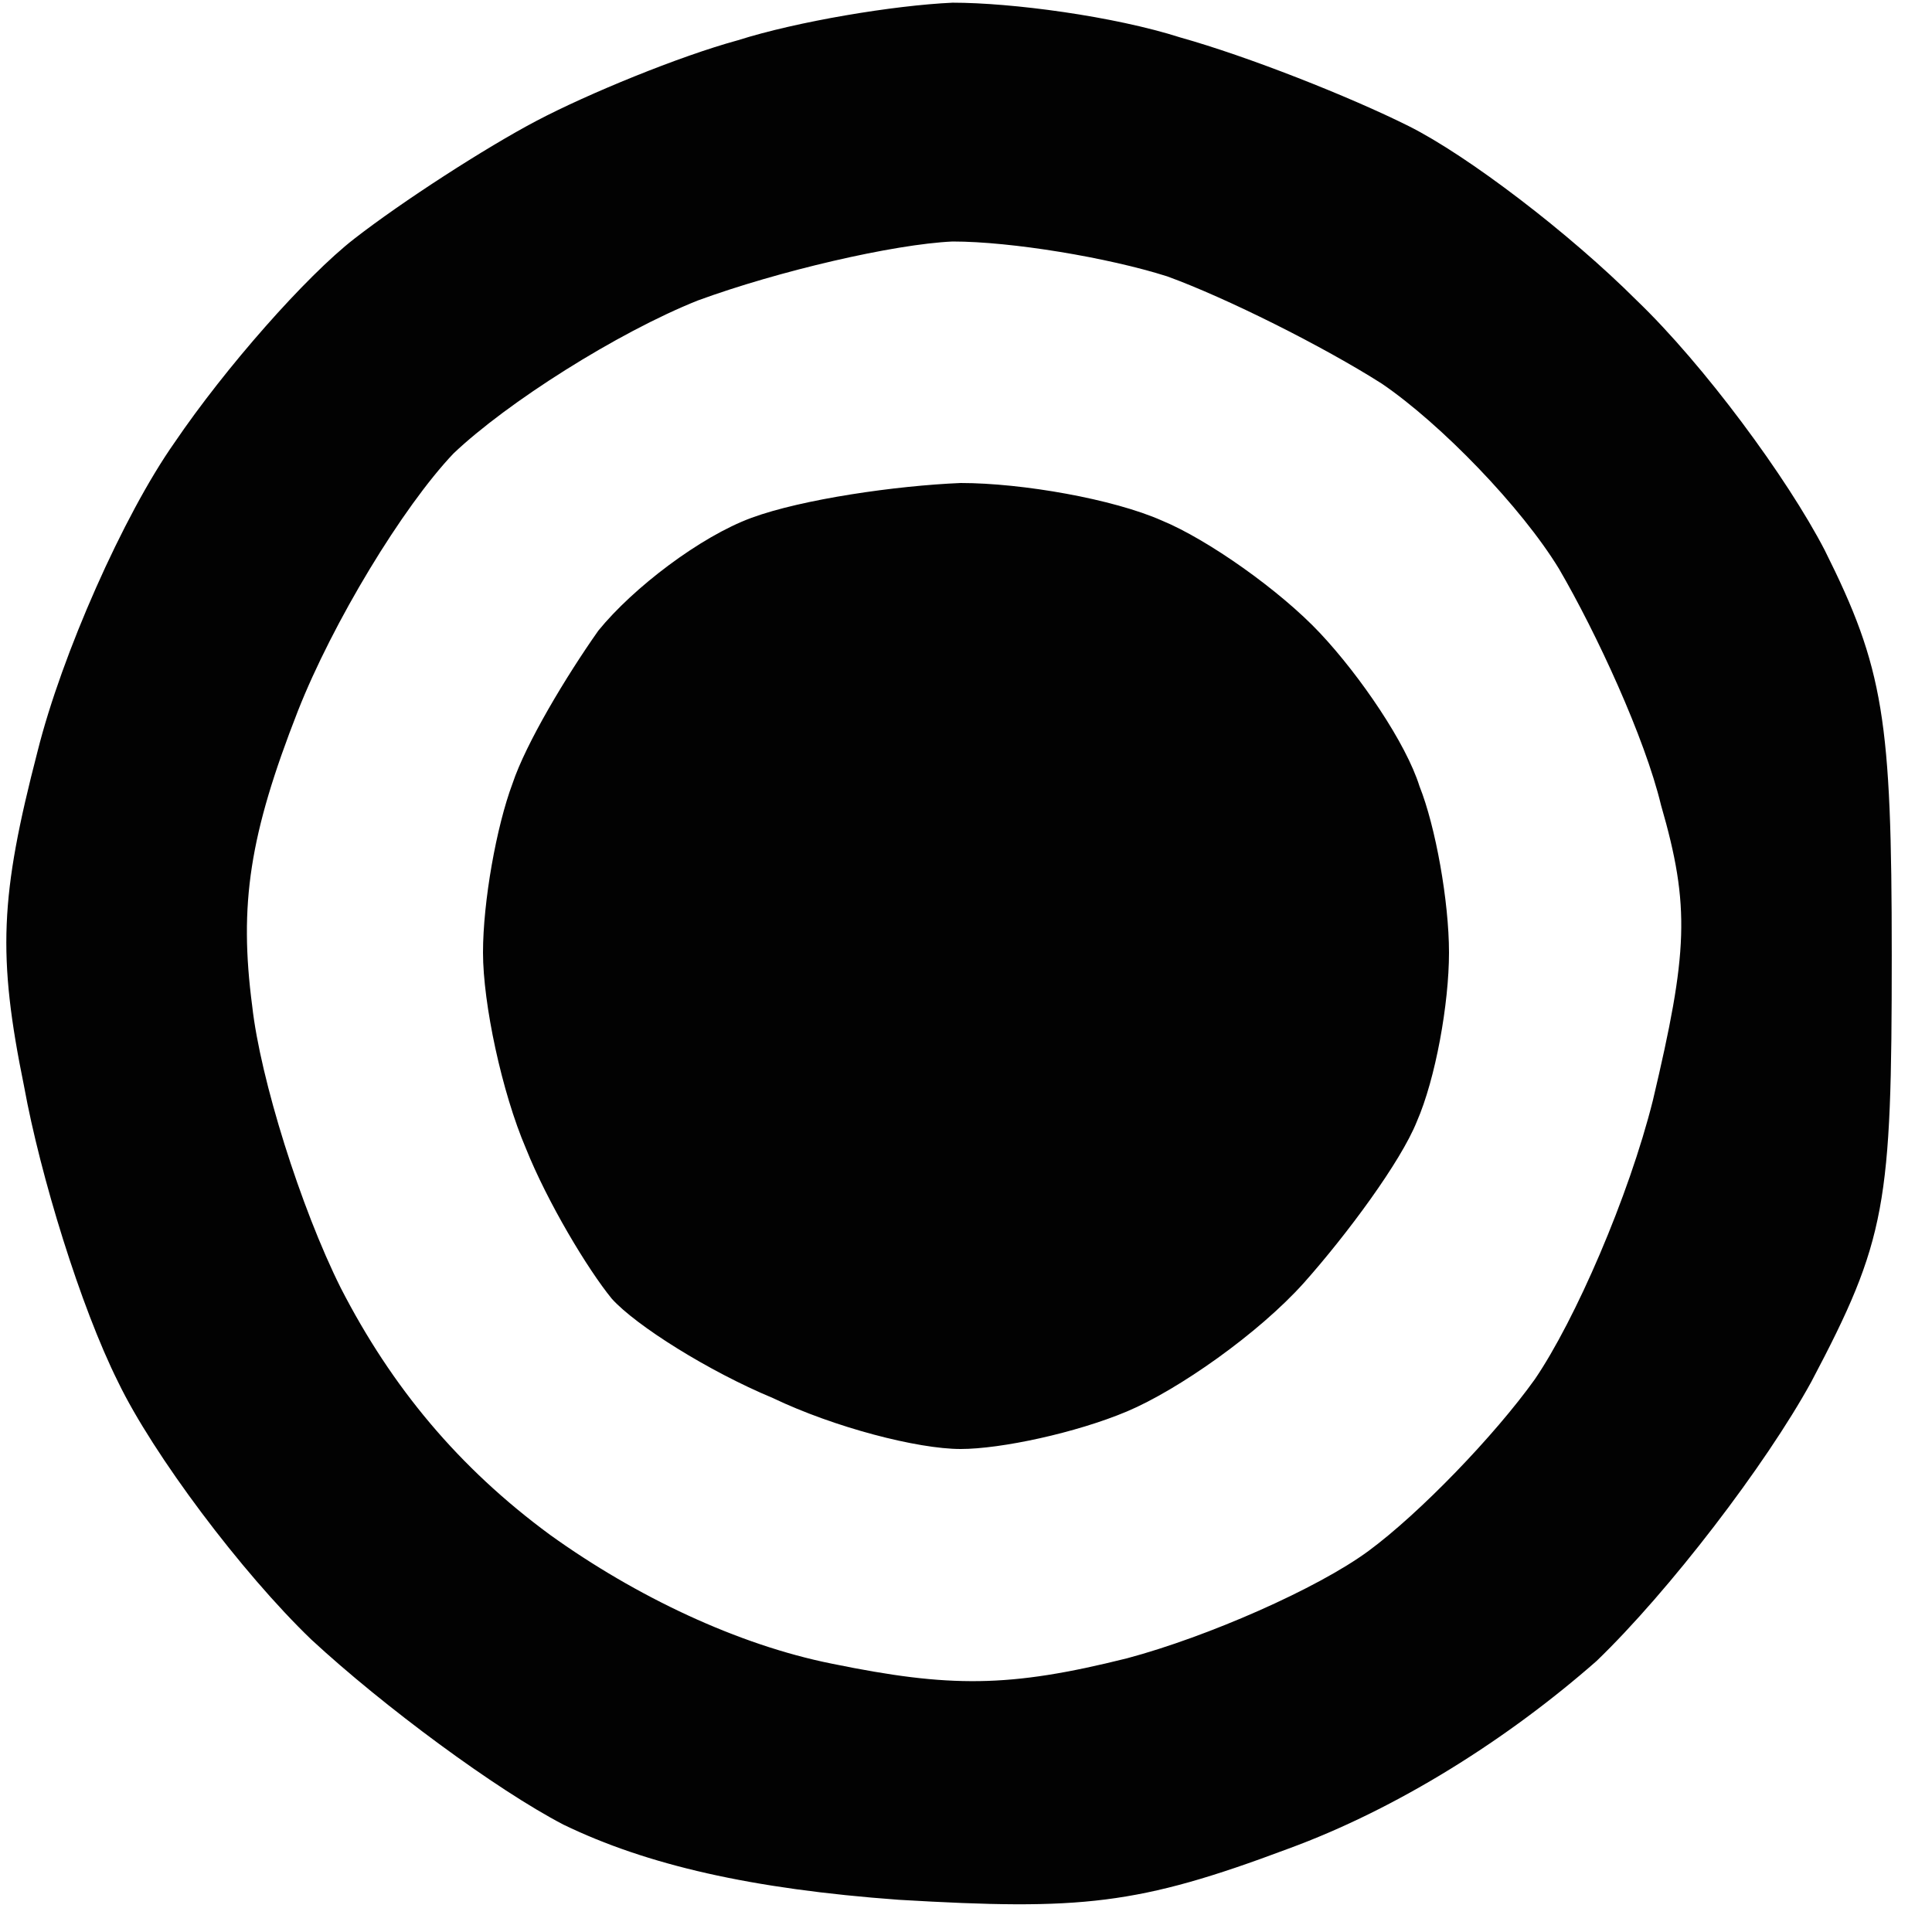
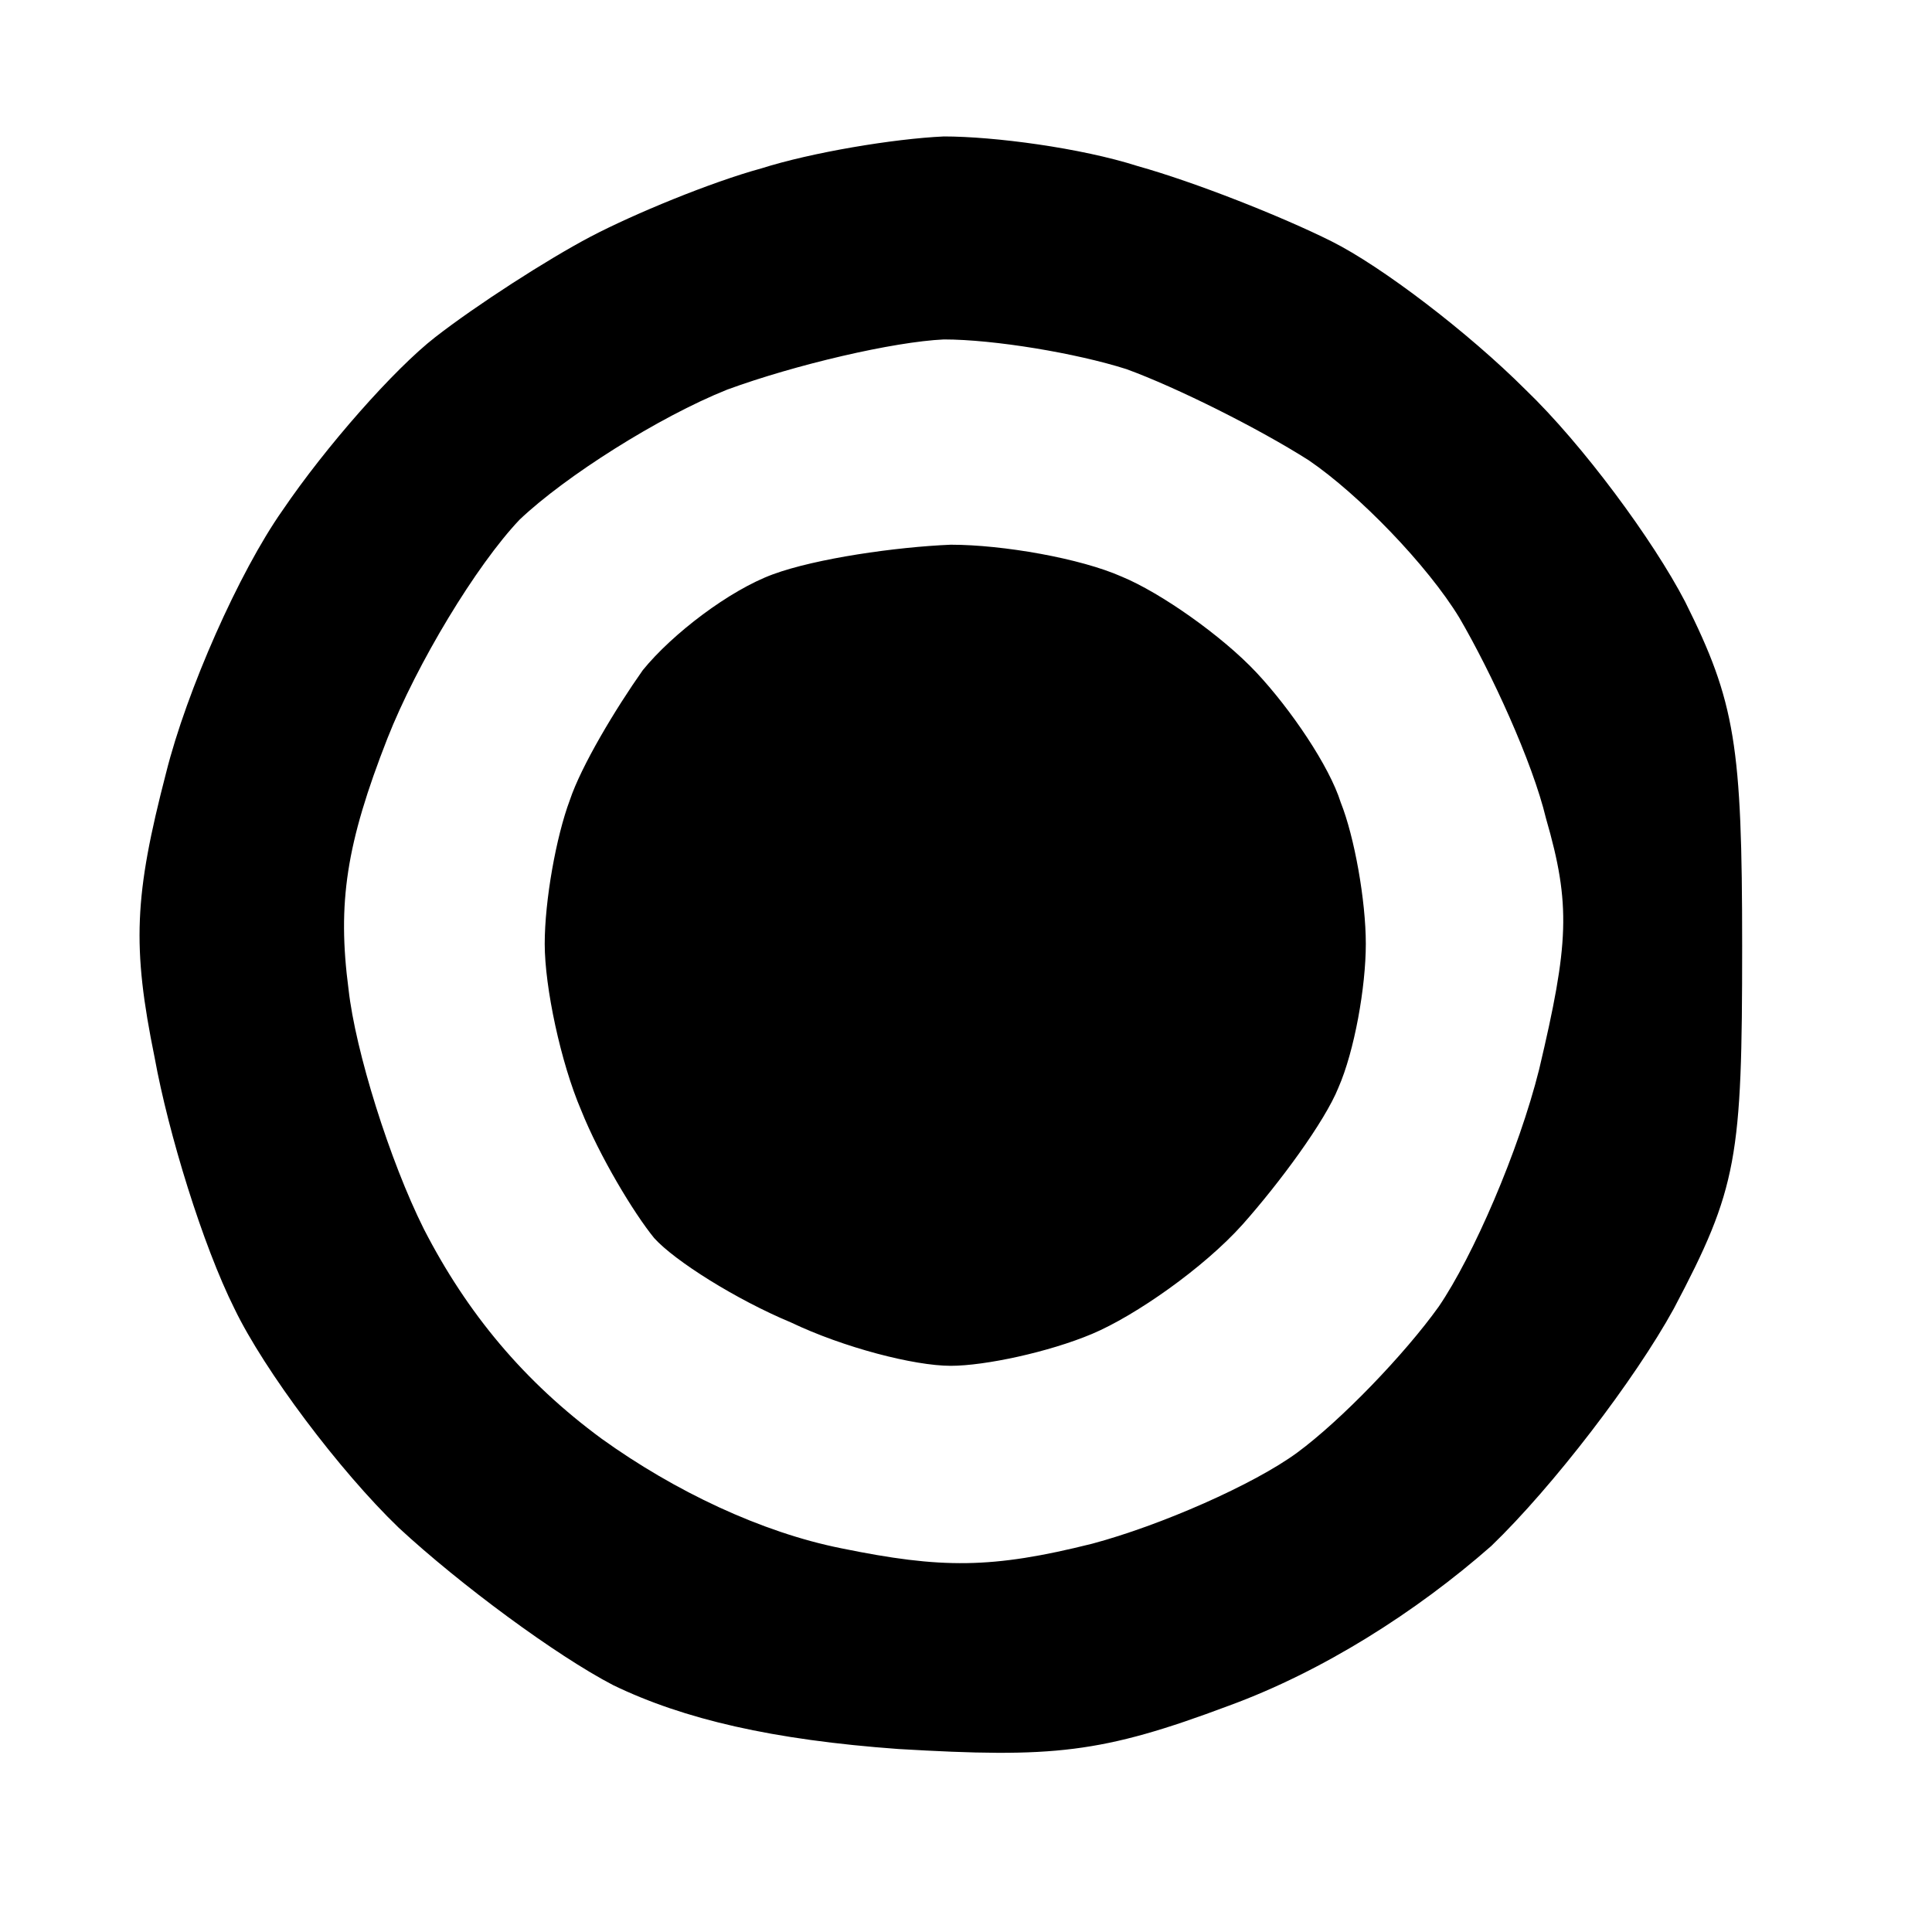
<svg xmlns="http://www.w3.org/2000/svg" version="1.2" viewBox="0 0 72 72" width="72" height="72">
-   <style>
- 		.s0 { opacity: .99;fill: currentColor }
- 	</style>
-   <path id="Path 0" fill-rule="evenodd" class="s0" d="m35.5 0.1c2.2 0 6 0.5 8.5 1.3 2.5 0.7 6.3 2.2 8.5 3.3 2.2 1.1 6 4 8.5 6.5 2.5 2.4 5.6 6.6 7 9.3 2.2 4.4 2.5 6.3 2.5 15.1 0 9.3-0.2 10.6-3 15.9-1.7 3.1-5.3 7.8-8 10.4-3.3 2.9-7.4 5.5-11.5 7-5.6 2.1-7.7 2.3-14.5 1.9-5.5-0.4-9.4-1.3-12.5-2.8-2.5-1.3-6.7-4.4-9.4-6.9-2.6-2.5-5.9-6.9-7.2-9.6-1.4-2.8-2.9-7.7-3.5-11-1-4.9-0.9-7.1 0.5-12.5 0.9-3.6 3.2-8.8 5.1-11.5 1.9-2.8 4.9-6.2 6.7-7.6 1.8-1.4 4.9-3.4 6.8-4.4 1.9-1 5.3-2.4 7.5-3 2.2-0.7 5.8-1.3 8-1.4zm-18.6 16.8c-1.9 2-4.5 6.3-5.8 9.6-1.8 4.6-2.2 7.2-1.7 11 0.3 2.7 1.8 7.5 3.3 10.5 1.9 3.7 4.4 6.7 7.8 9.2 3.2 2.3 7 4.1 10.5 4.8 4.4 0.9 6.6 0.9 11-0.2 3-0.8 7.1-2.6 9-4 1.9-1.4 4.7-4.3 6.2-6.4 1.5-2.2 3.5-6.8 4.4-10.4 1.3-5.5 1.4-7.2 0.3-11-0.6-2.5-2.4-6.4-3.8-8.8-1.4-2.3-4.4-5.4-6.6-6.9-2.2-1.4-5.8-3.2-8-4-2.2-0.7-5.8-1.3-8-1.3-2.2 0.1-6.5 1.1-9.5 2.2-3 1.2-7.1 3.8-9.1 5.7zm18.9 1.1c2.3 0 5.7 0.6 7.5 1.4 1.7 0.7 4.4 2.6 5.9 4.2 1.5 1.6 3.2 4.1 3.7 5.7 0.6 1.5 1.1 4.3 1.1 6.2 0 1.9-0.5 4.7-1.2 6.3-0.6 1.5-2.6 4.2-4.2 6-1.7 1.9-4.7 4-6.6 4.8-1.9 0.8-4.7 1.4-6.2 1.4-1.6 0-4.7-0.8-7-1.9-2.4-1-5.1-2.7-6-3.7-0.9-1.1-2.4-3.6-3.2-5.6-0.9-2.1-1.6-5.4-1.6-7.3 0-1.9 0.5-4.7 1.1-6.3 0.5-1.5 2-4 3.2-5.7 1.3-1.6 3.8-3.5 5.7-4.2 1.9-0.7 5.4-1.2 7.8-1.3z" />
+   <path id="Path 0" fill="currentColor" class="opacity-100" transform="translate(5, 5) scale(0.85 0.85)" d="m35.5 0.1c2.2 0 6 0.5 8.5 1.3 2.5 0.7 6.3 2.2 8.5 3.3 2.2 1.1 6 4 8.5 6.5 2.5 2.4 5.6 6.6 7 9.3 2.2 4.4 2.5 6.3 2.5 15.1 0 9.3-0.2 10.6-3 15.9-1.7 3.1-5.3 7.8-8 10.4-3.3 2.9-7.4 5.5-11.5 7-5.6 2.1-7.7 2.3-14.5 1.9-5.5-0.4-9.4-1.3-12.5-2.8-2.5-1.3-6.7-4.4-9.4-6.9-2.6-2.5-5.9-6.9-7.2-9.6-1.4-2.8-2.9-7.7-3.5-11-1-4.9-0.9-7.1 0.5-12.5 0.9-3.6 3.2-8.8 5.1-11.5 1.9-2.8 4.9-6.2 6.7-7.6 1.8-1.4 4.9-3.4 6.8-4.4 1.9-1 5.3-2.4 7.5-3 2.2-0.7 5.8-1.3 8-1.4zm-18.6 16.8c-1.9 2-4.5 6.3-5.8 9.6-1.8 4.6-2.2 7.2-1.7 11 0.3 2.7 1.8 7.5 3.3 10.5 1.9 3.7 4.4 6.7 7.8 9.2 3.2 2.3 7 4.1 10.5 4.8 4.4 0.9 6.6 0.9 11-0.2 3-0.8 7.1-2.6 9-4 1.9-1.4 4.7-4.3 6.2-6.4 1.5-2.2 3.5-6.8 4.4-10.4 1.3-5.5 1.4-7.2 0.3-11-0.6-2.5-2.4-6.4-3.8-8.8-1.4-2.3-4.4-5.4-6.6-6.9-2.2-1.4-5.8-3.2-8-4-2.2-0.7-5.8-1.3-8-1.3-2.2 0.1-6.5 1.1-9.5 2.2-3 1.2-7.1 3.8-9.1 5.7zm18.9 1.1c2.3 0 5.7 0.6 7.5 1.4 1.7 0.7 4.4 2.6 5.9 4.2 1.5 1.6 3.2 4.1 3.7 5.7 0.6 1.5 1.1 4.3 1.1 6.2 0 1.9-0.5 4.7-1.2 6.3-0.6 1.5-2.6 4.2-4.2 6-1.7 1.9-4.7 4-6.6 4.8-1.9 0.8-4.7 1.4-6.2 1.4-1.6 0-4.7-0.8-7-1.9-2.4-1-5.1-2.7-6-3.7-0.9-1.1-2.4-3.6-3.2-5.6-0.9-2.1-1.6-5.4-1.6-7.3 0-1.9 0.5-4.7 1.1-6.3 0.5-1.5 2-4 3.2-5.7 1.3-1.6 3.8-3.5 5.7-4.2 1.9-0.7 5.4-1.2 7.8-1.3z" />
</svg>
